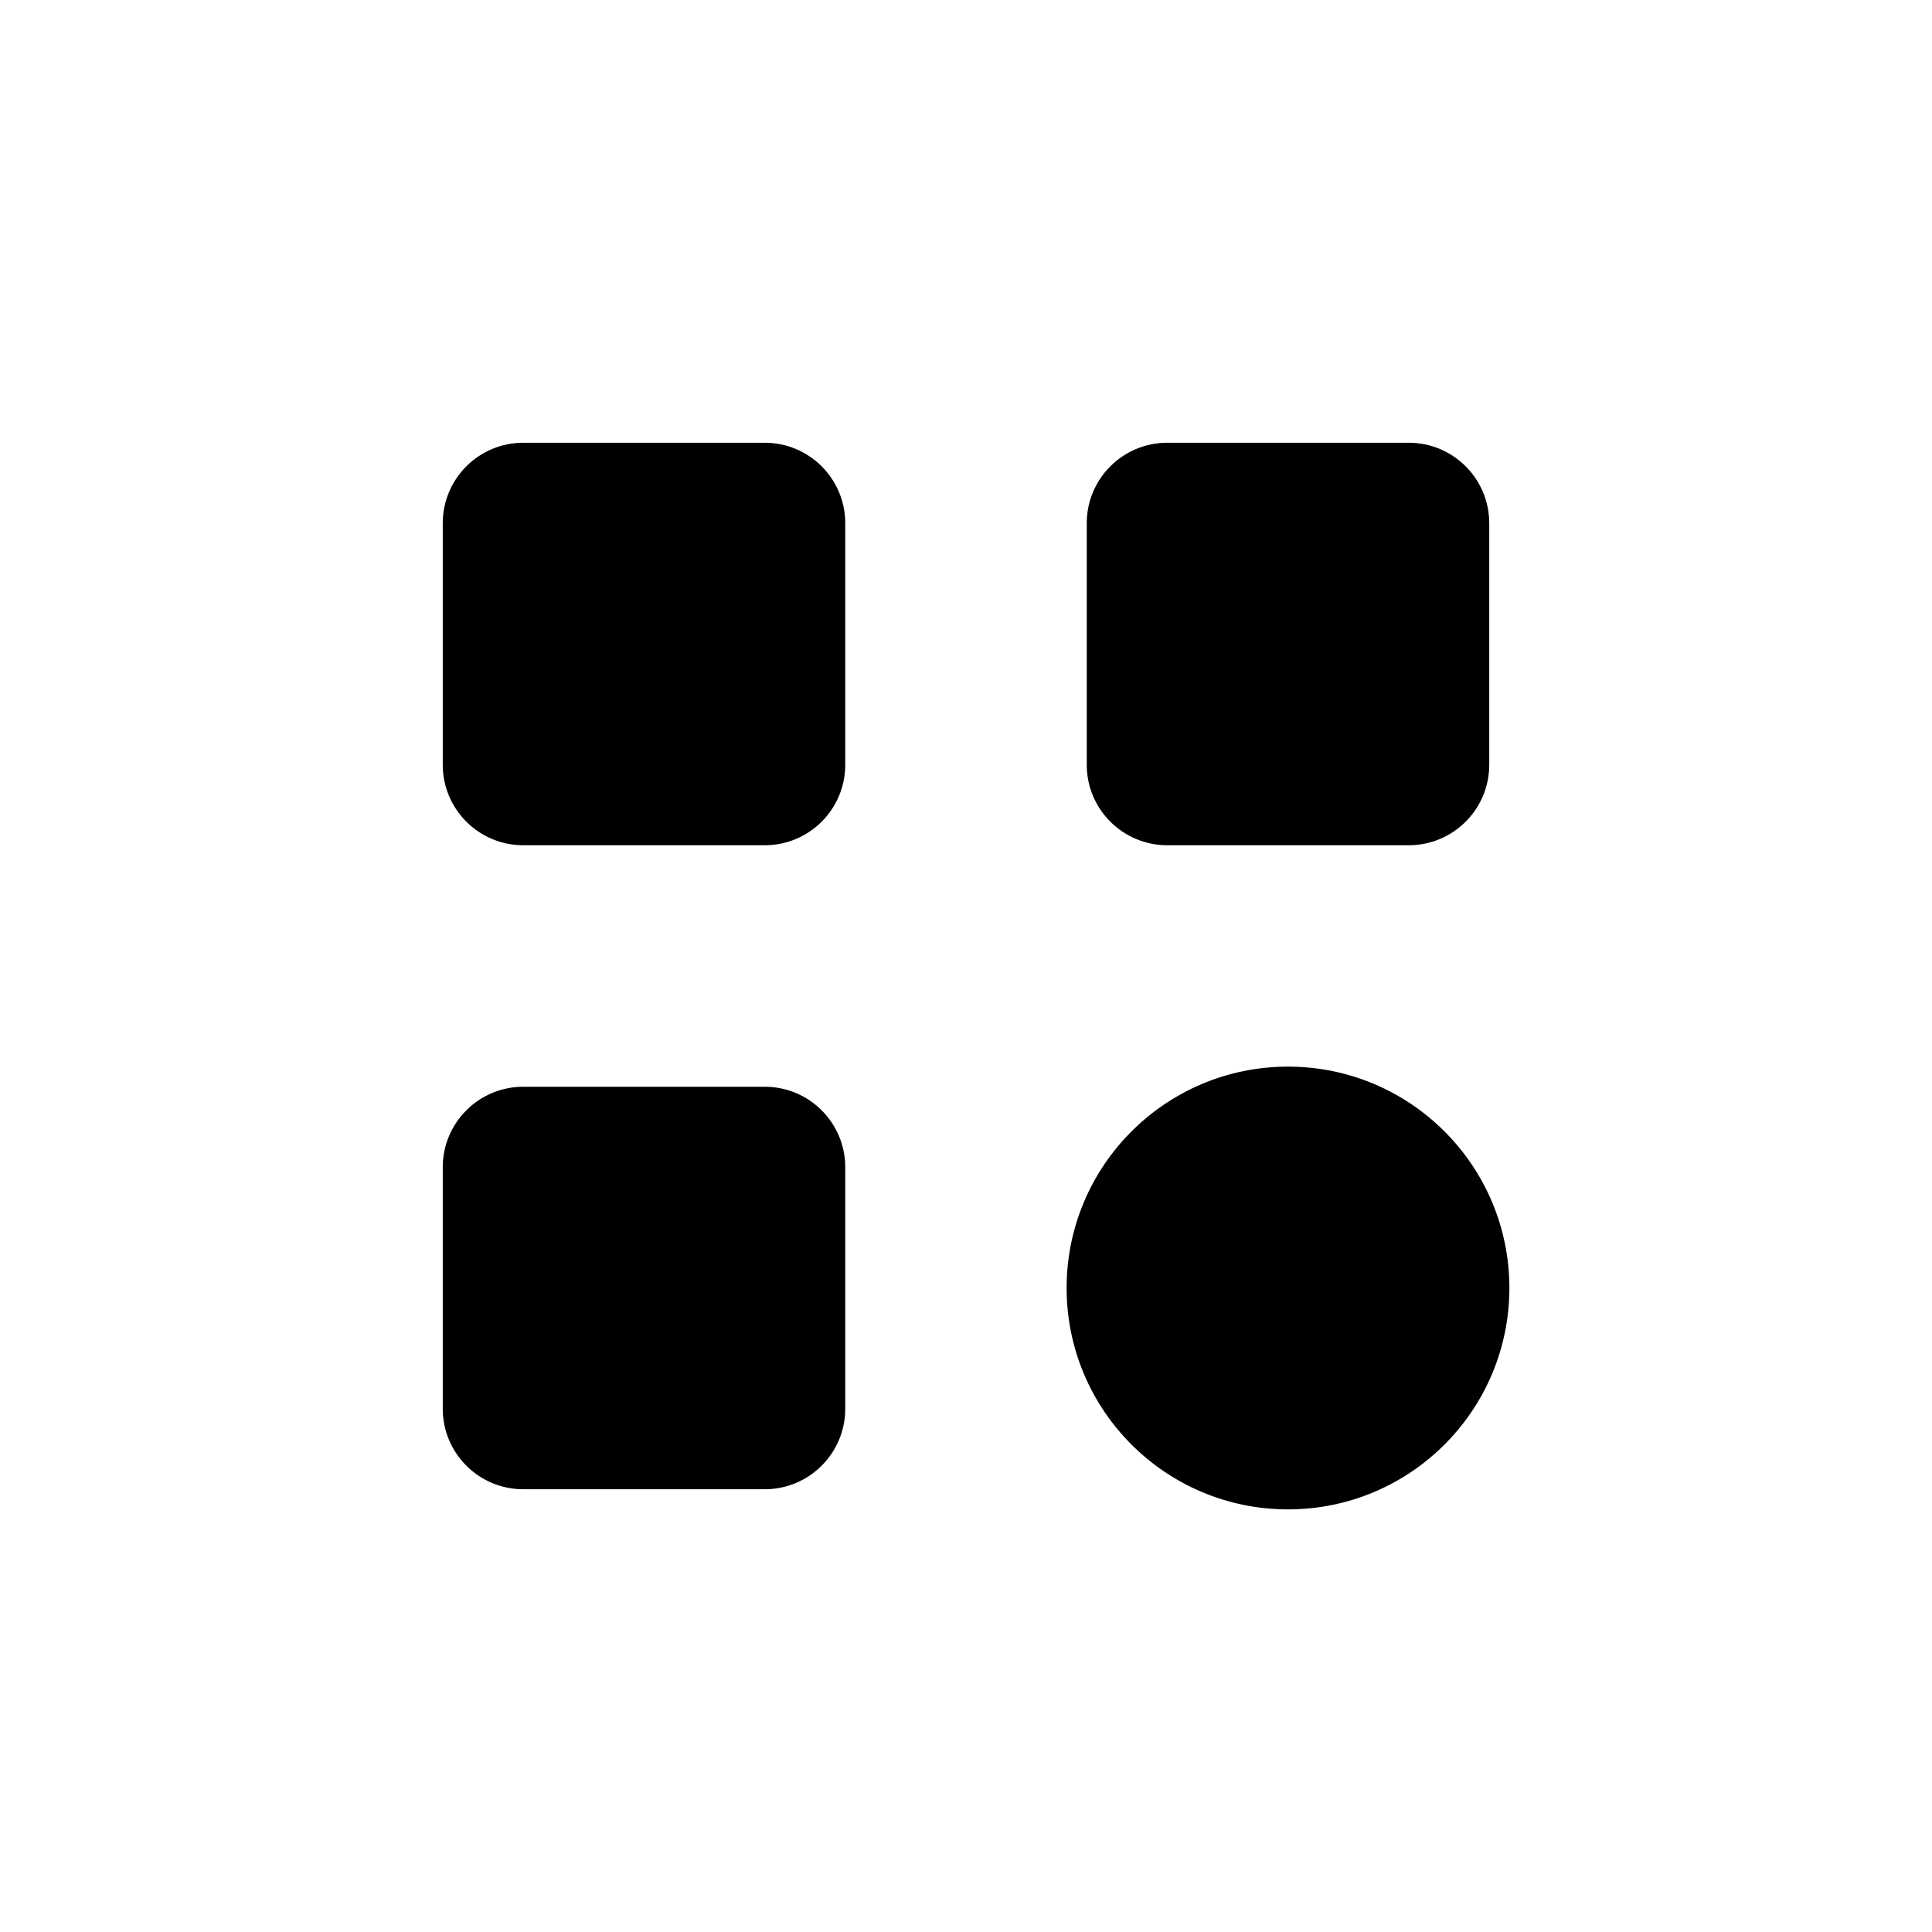
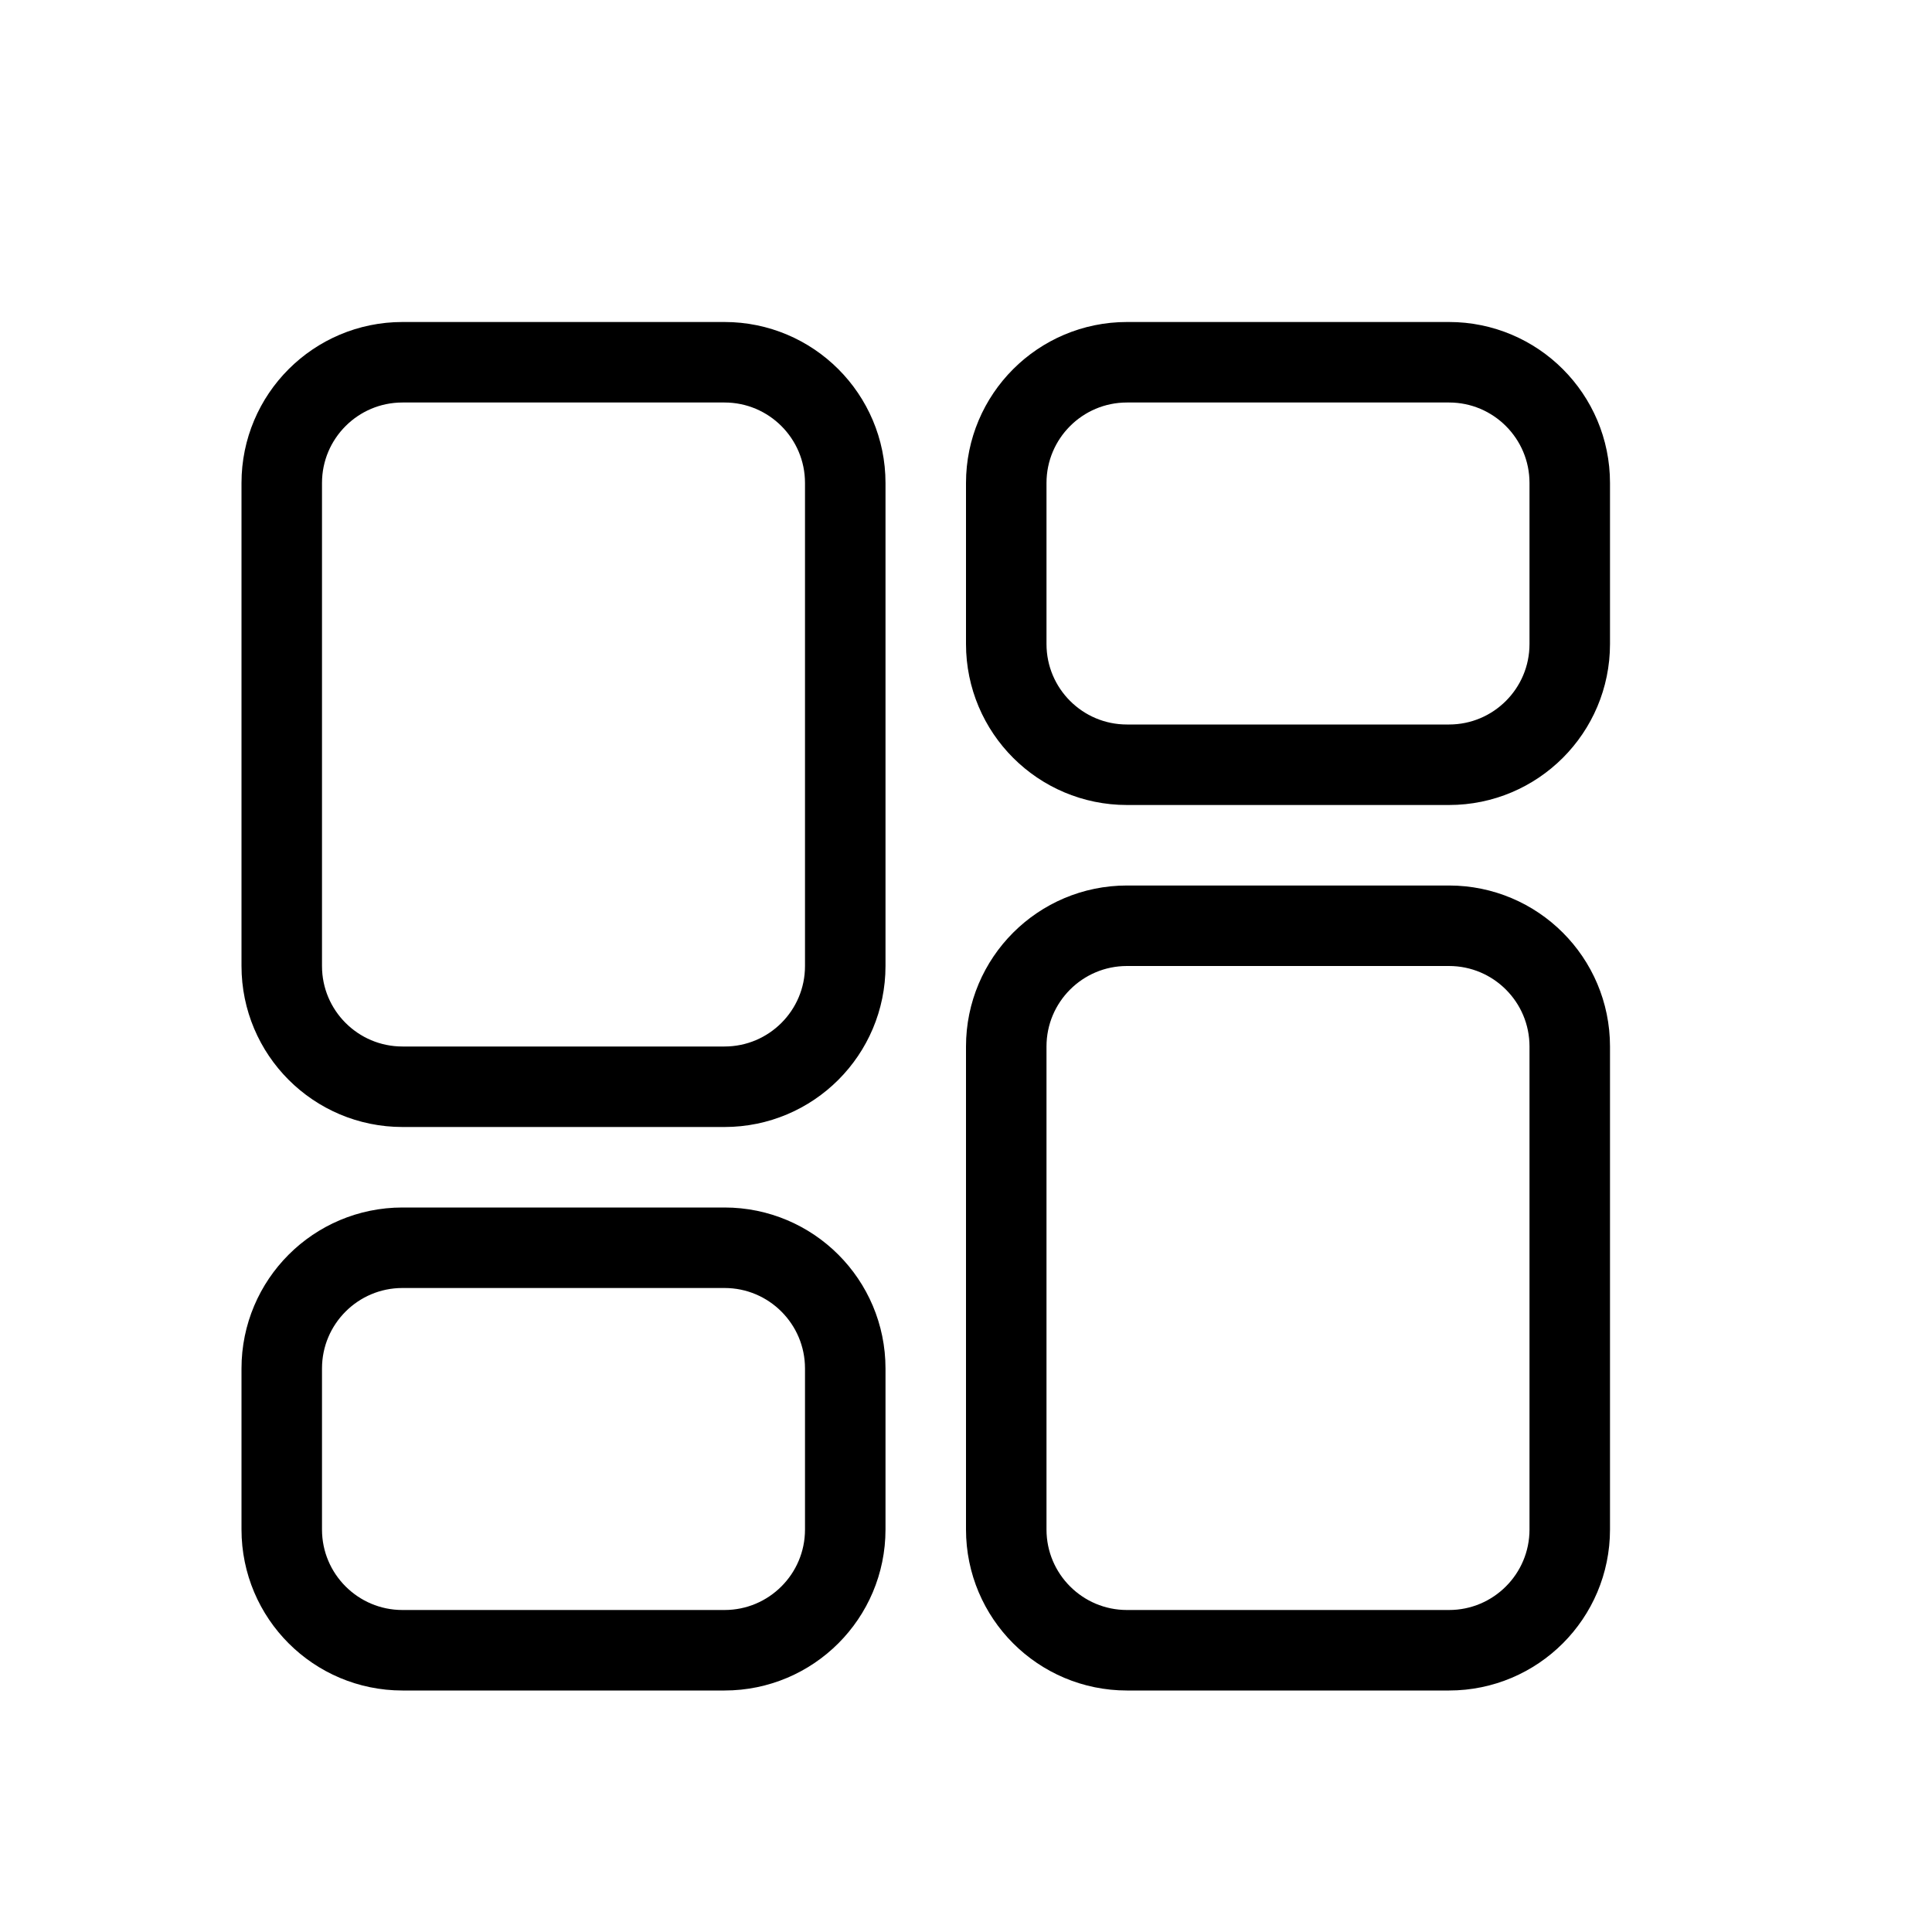
- <svg xmlns="http://www.w3.org/2000/svg" width="24" height="24" viewBox="0 0 24 24">
-   <path d="M5.5 9.5v-3a1 1 0 0 1 1-1h3a1 1 0 0 1 1 1v3a1 1 0 0 1-1 1h-3a1 1 0 0 1-1-1Zm0 8v-3a1 1 0 0 1 1-1h3a1 1 0 0 1 1 1v3a1 1 0 0 1-1 1h-3a1 1 0 0 1-1-1Zm8-8v-3a1 1 0 0 1 1-1h3a1 1 0 0 1 1 1v3a1 1 0 0 1-1 1h-3a1 1 0 0 1-1-1Zm2.5 3.75a2.75 2.75 0 1 1 0 5.5 2.75 2.75 0 0 1 0-5.5Z" class="icon-gray-primary" />
+ <svg xmlns="http://www.w3.org/2000/svg" width="24" height="24" viewBox="0 0 24 24" fill="none" stroke="currentColor" stroke-linecap="round">
+   <path d="M9 15.5H5A1.5 1.5 0 0 0 3.5 17v2A1.5 1.5 0 0 0 5 20.5h4a1.5 1.5 0 0 0 1.5-1.5v-2A1.5 1.5 0 0 0 9 15.5Zm9-4h-4a1.5 1.5 0 0 0-1.5 1.5v6a1.5 1.5 0 0 0 1.5 1.5h4a1.5 1.5 0 0 0 1.5-1.5v-6a1.5 1.5 0 0 0-1.5-1.5Zm0-7h-4A1.5 1.5 0 0 0 12.5 6v2A1.5 1.5 0 0 0 14 9.5h4A1.5 1.5 0 0 0 19.5 8V6A1.5 1.5 0 0 0 18 4.5Zm-9 0H5A1.5 1.5 0 0 0 3.5 6v6A1.5 1.5 0 0 0 5 13.5h4a1.5 1.5 0 0 0 1.5-1.5V6A1.5 1.5 0 0 0 9 4.5Z" class="icon-normal" />
</svg>
